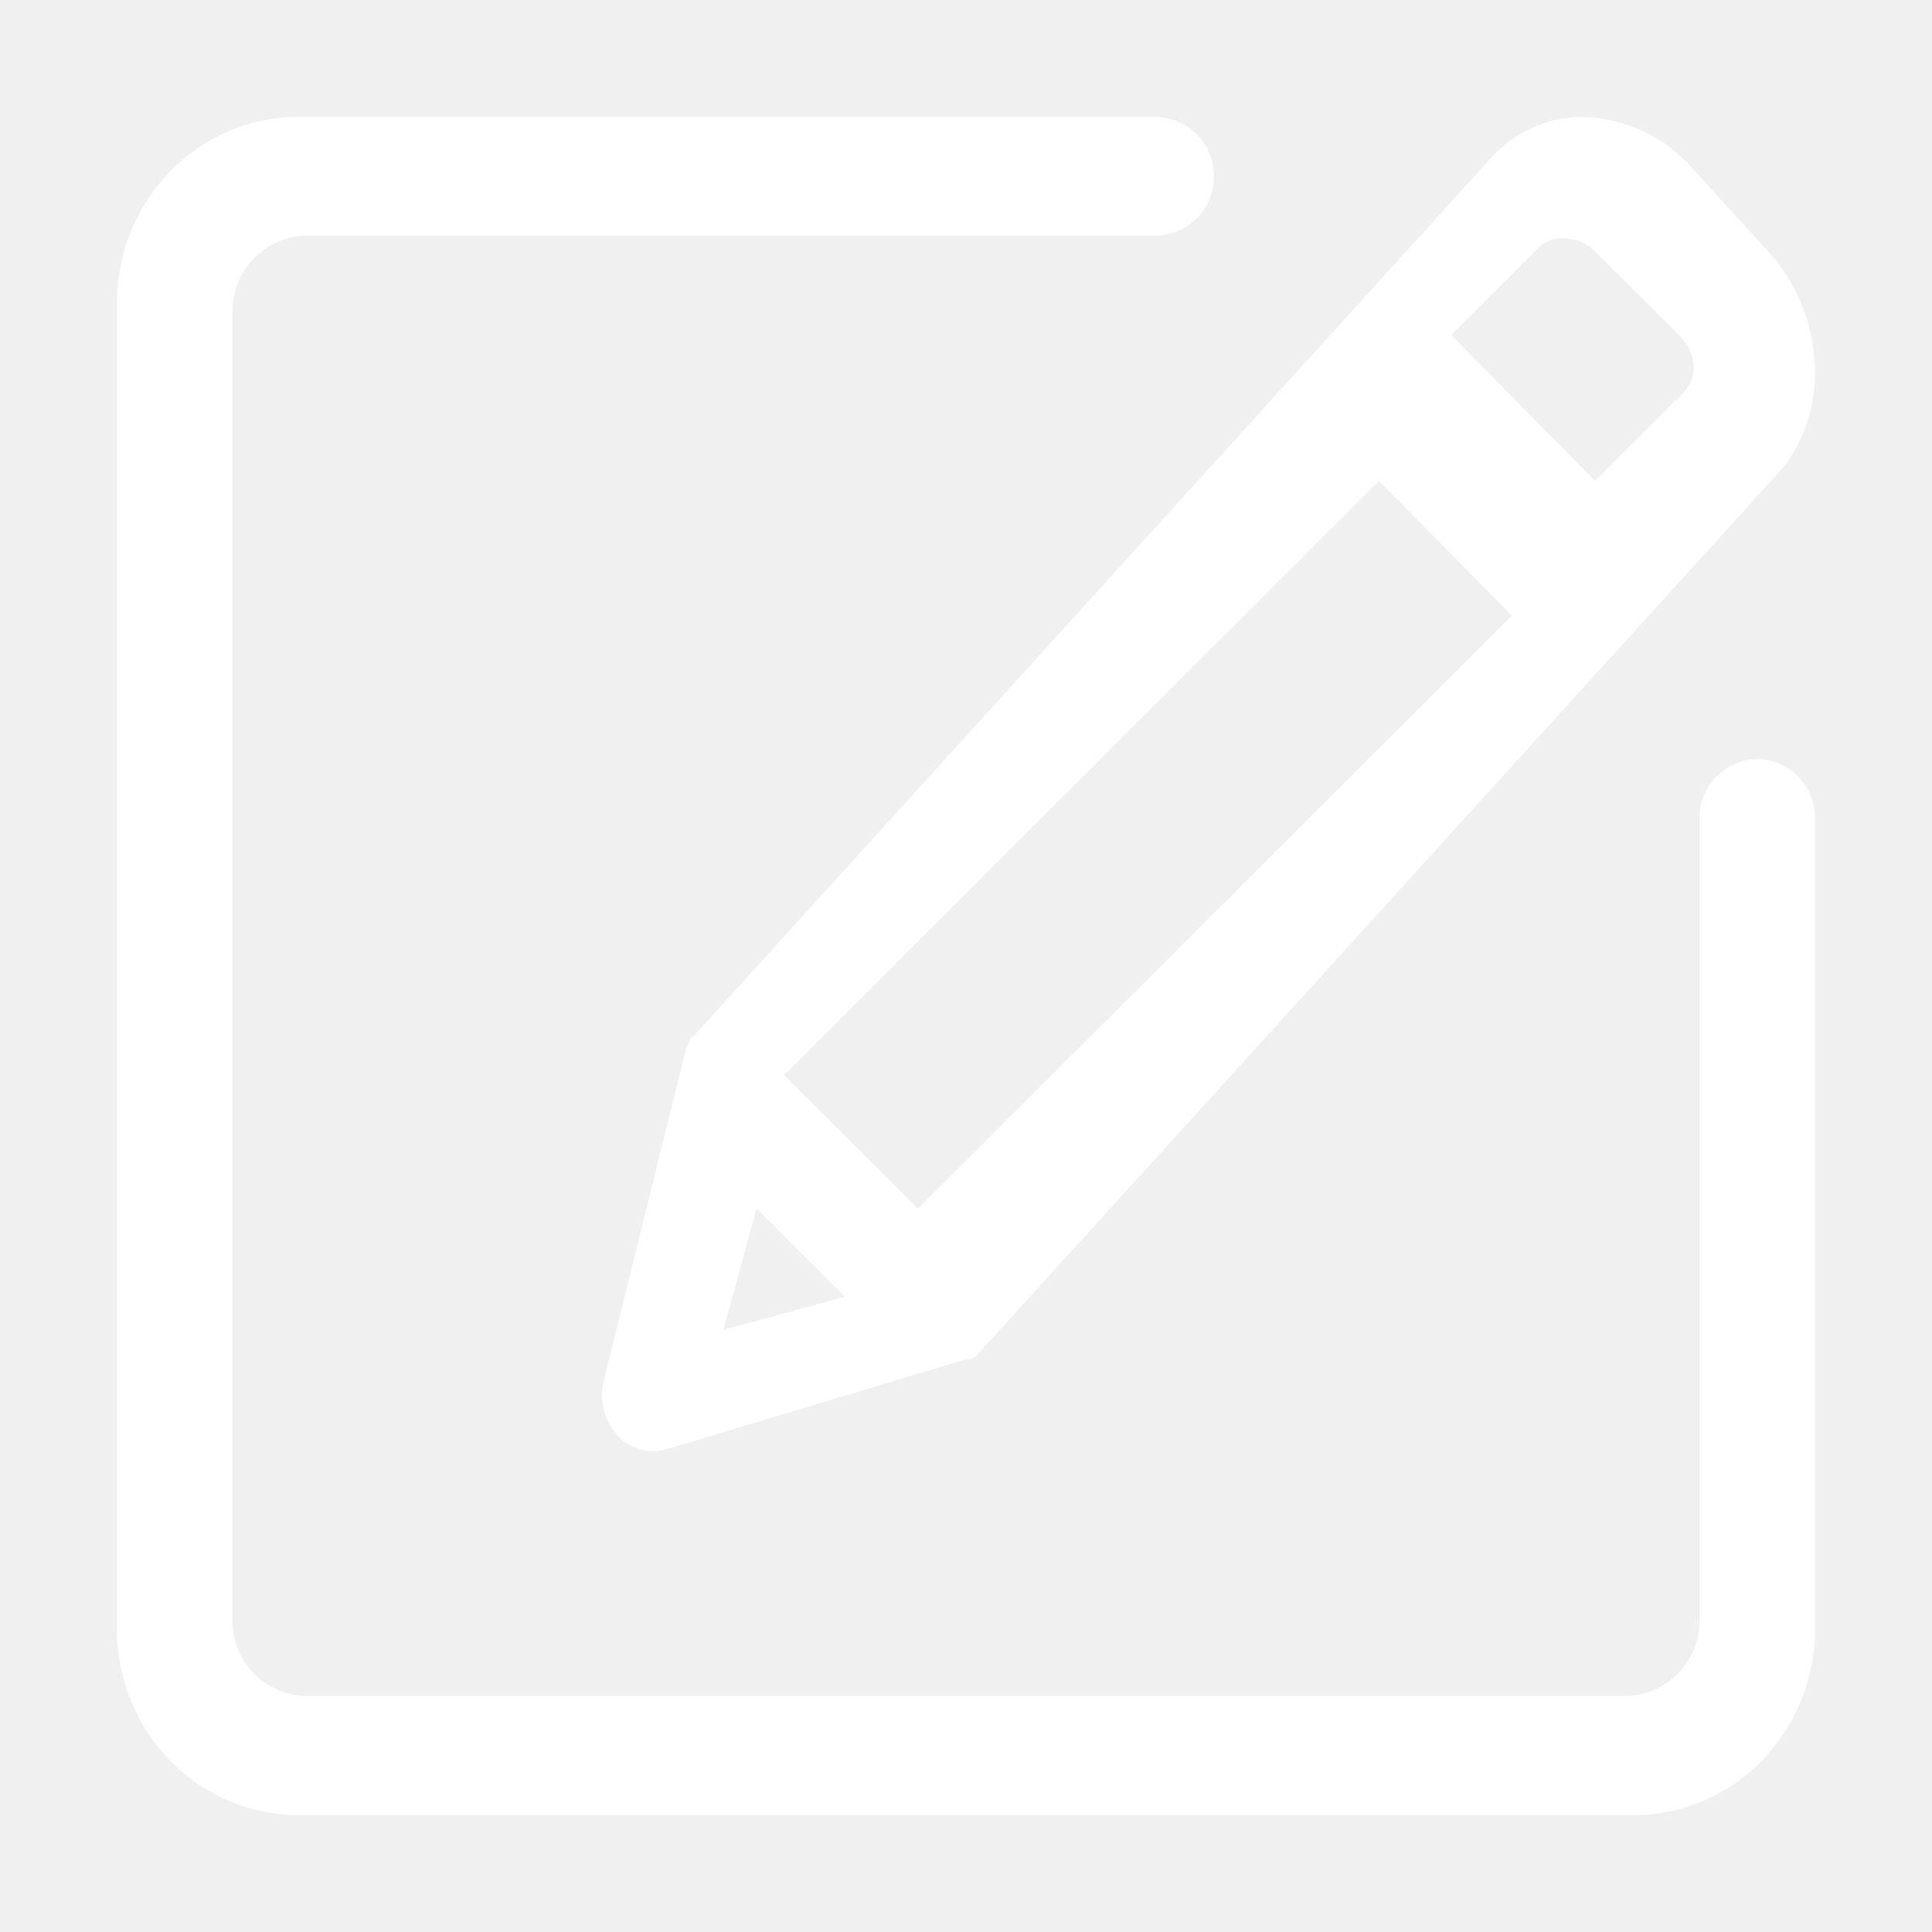
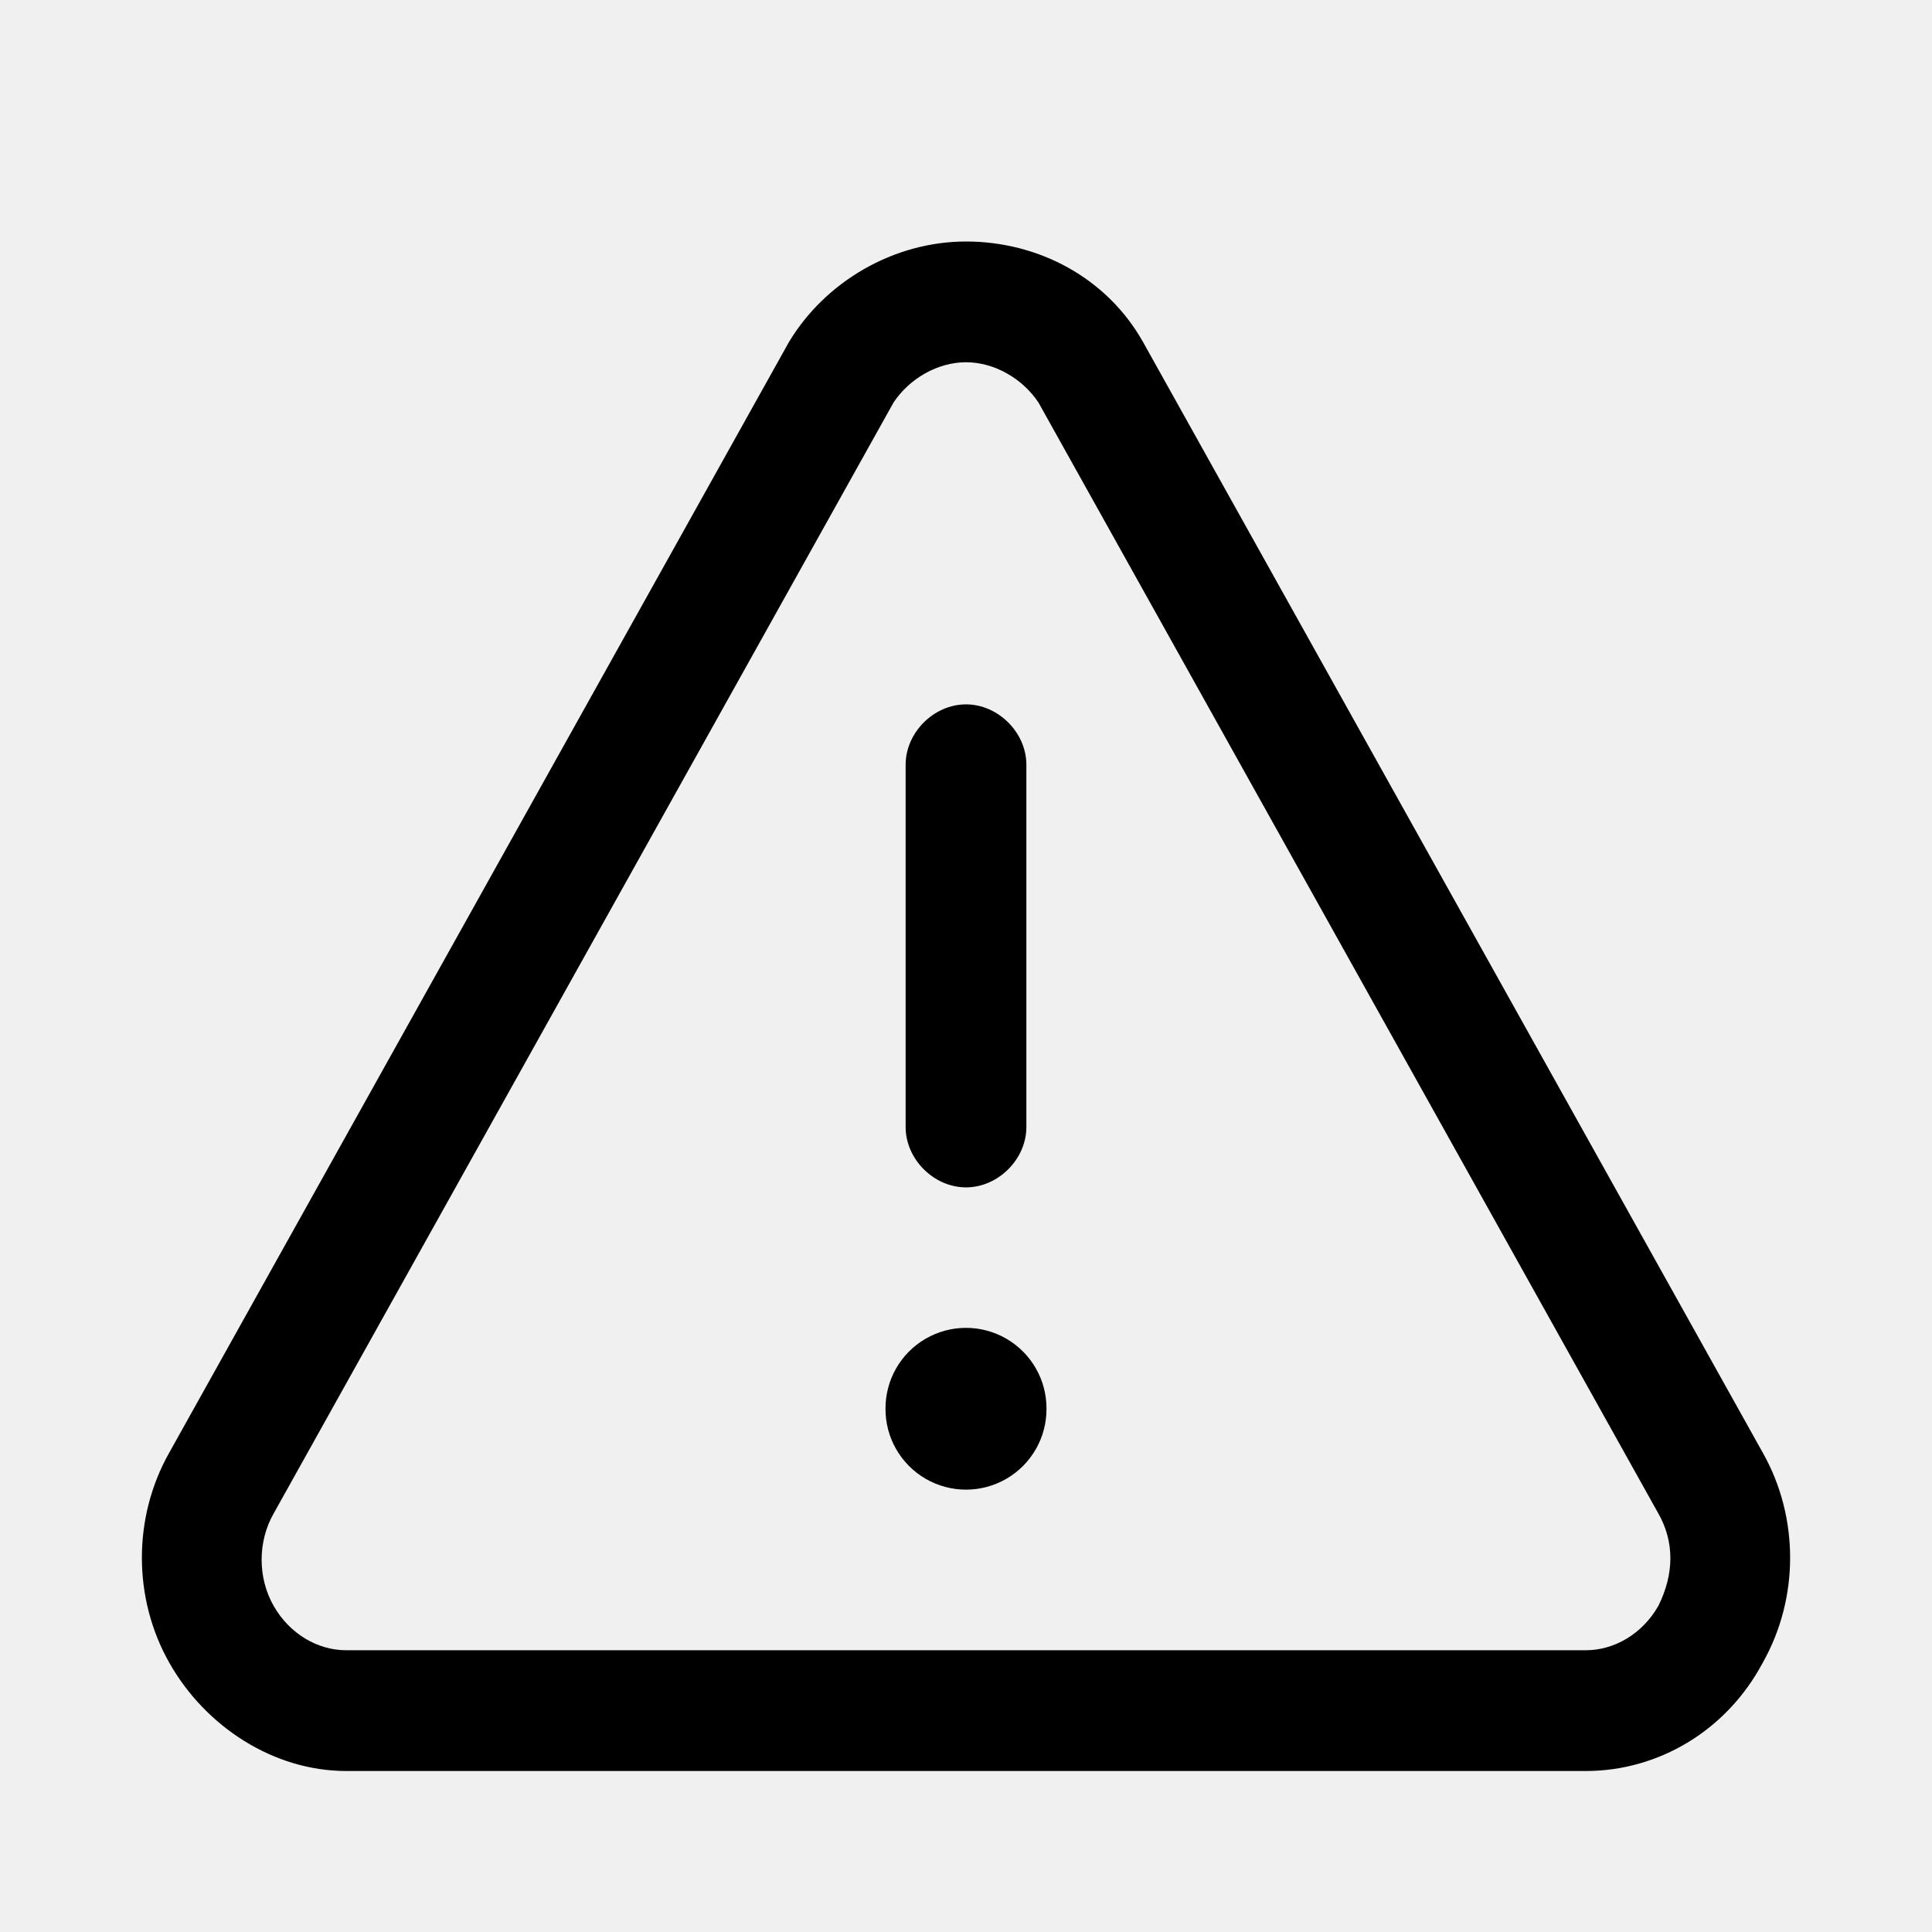
- <svg xmlns="http://www.w3.org/2000/svg" class="icon" width="14px" height="14.00px" viewBox="0 0 1024 1024" version="1.1">
-   <path d="M365.107 552.821a7.329 7.329 0 0 0-1.35 2.571l-43.714 176.143c-2.507 10.286 0.129 21.343 7.007 29.057a25.779 25.779 0 0 0 26.357 7.521l158.786-47.7c0.321 0 0.386 0.193 0.643 0.193a6.3 6.3 0 0 0 4.886-2.25l424.736-467.55c12.6-13.886 19.543-32.85 19.543-53.486 0-23.4-9-46.671-24.75-64.029L897.071 89.321A79.907 79.907 0 0 0 838.957 62c-18.643 0-35.871 7.65-48.536 21.536L365.686 551.279c-0.386 0.386-0.321 1.029-0.643 1.543z m527.336-344.893l-47.057 46.929L769.143 177.521l46.414-46.286c7.329-7.457 21.6-6.3 30.021 2.121l44.807 44.743a24.493 24.493 0 0 1 7.329 17.036 19.543 19.543 0 0 1-5.271 12.857zM415.571 569.857L730.893 254.857 801.286 326.343 486.543 640.571 415.571 569.793zM383.429 704.857l17.55-64.286L447.714 687.307 383.429 704.857z m547.971-302.593a31.179 31.179 0 0 0-30.6 31.5v424.8a39.857 39.857 0 0 1-39.279 40.371H162.479a39.857 39.857 0 0 1-39.214-40.371V165.243a39.857 39.857 0 0 1 39.214-40.371h450.257a31.05 31.05 0 0 0 30.6-31.436A31.114 31.114 0 0 0 612.736 62H157.786C105.071 62 62 106.164 62 160.55v702.9C62 917.836 105.071 962 157.85 962H866.214C918.929 962 962 917.836 962 863.45V433.636a31.179 31.179 0 0 0-30.6-31.371z" fill="#ffffff" />
+ <svg xmlns="http://www.w3.org/2000/svg" class="warning" width="14px" height="14.00px" viewBox="0 0 1024 1024" version="1.1">
+   <path d="M934.4 770.133L605.867 181.333C586.667 147.2 550.4 128 512 128c-38.4 0-74.667 21.333-93.867 53.333L89.6 770.133c-19.2 34.133-19.2 76.8 0 110.933S145.067 938.667 183.467 938.667h657.067c38.4 0 74.667-21.333 93.867-57.6 19.2-34.133 19.2-76.8 0-110.933z m-55.467 81.067c-8.533 14.933-23.467 23.467-38.4 23.467H183.467c-14.933 0-29.867-8.533-38.4-23.467-8.533-14.933-8.533-34.133 0-49.067L473.6 213.333c8.533-12.8 23.467-21.333 38.4-21.333s29.867 8.533 38.4 21.333l328.533 588.8c8.533 14.933 8.533 32 0 49.067z" fill="#000000" />
+   <path d="M512 746.667m-42.667 0a42.667 42.667 0 1 0 85.333 0 42.667 42.667 0 1 0-85.333 0Z" fill="#000000" />
+   <path d="M512 629.333c17.067 0 32-14.933 32-32v-192c0-17.067-14.933-32-32-32s-32 14.933-32 32v192c0 17.067 14.933 32 32 32z" fill="#000000" />
</svg>
